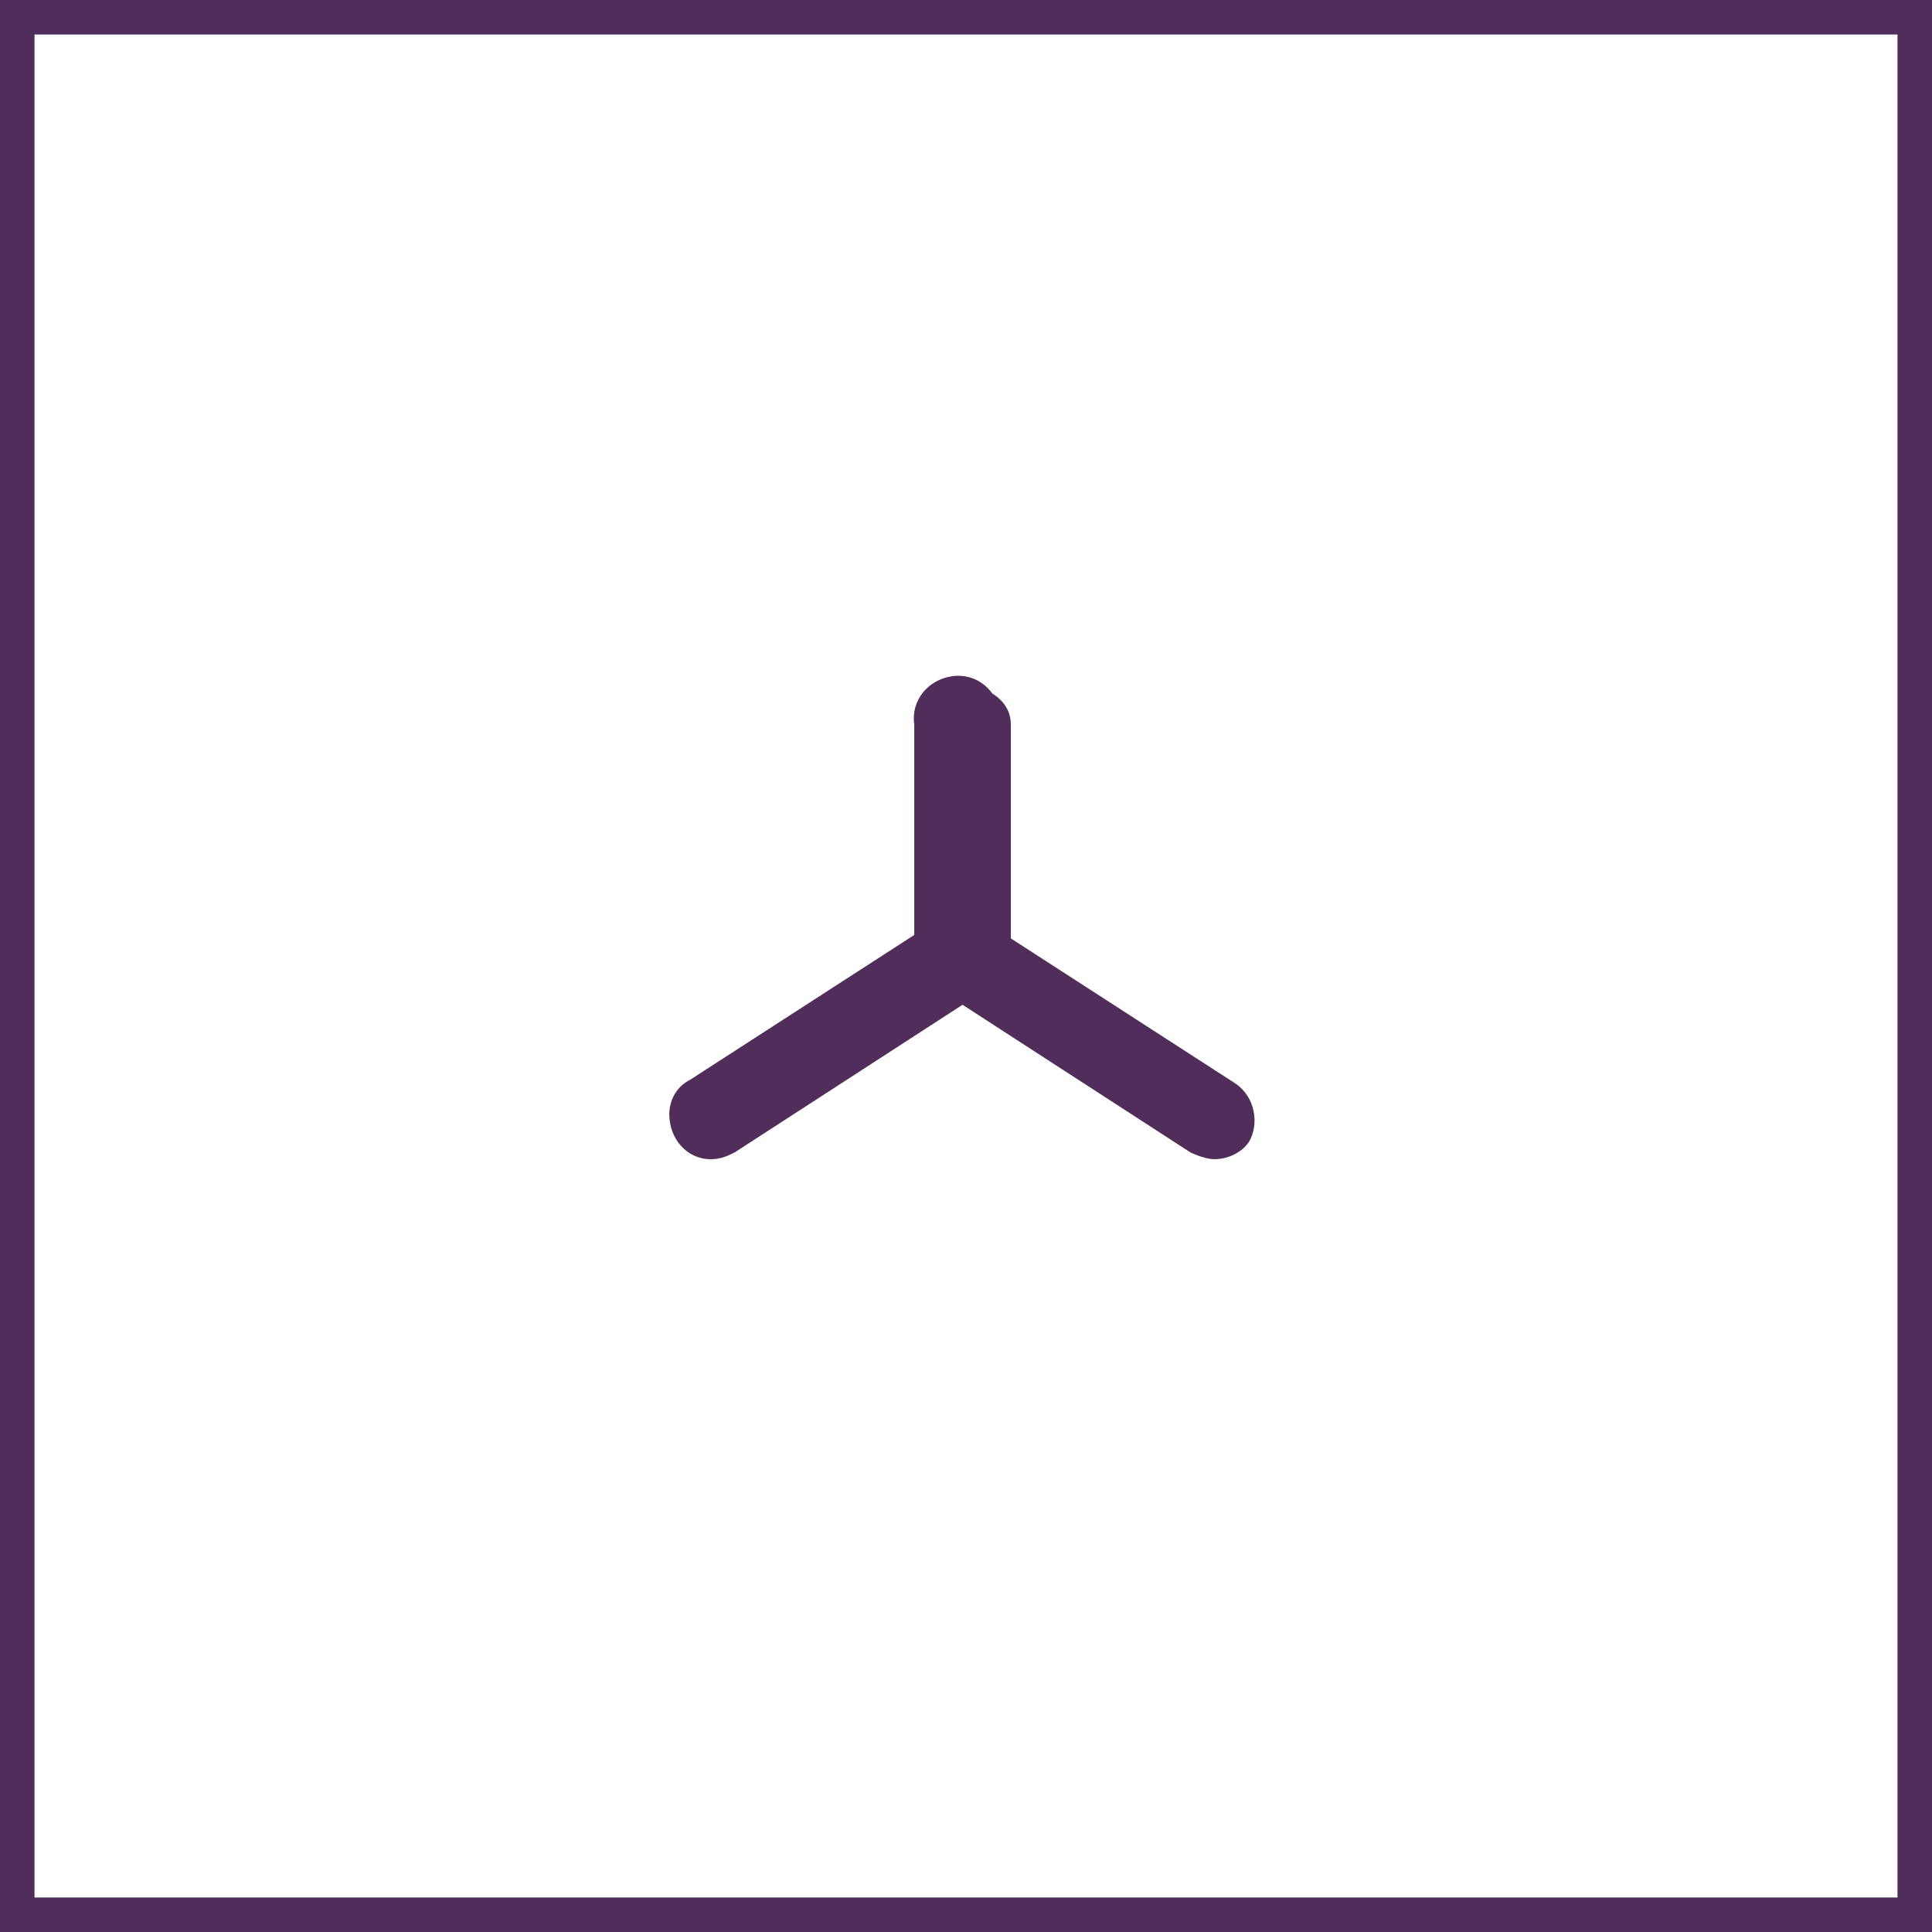
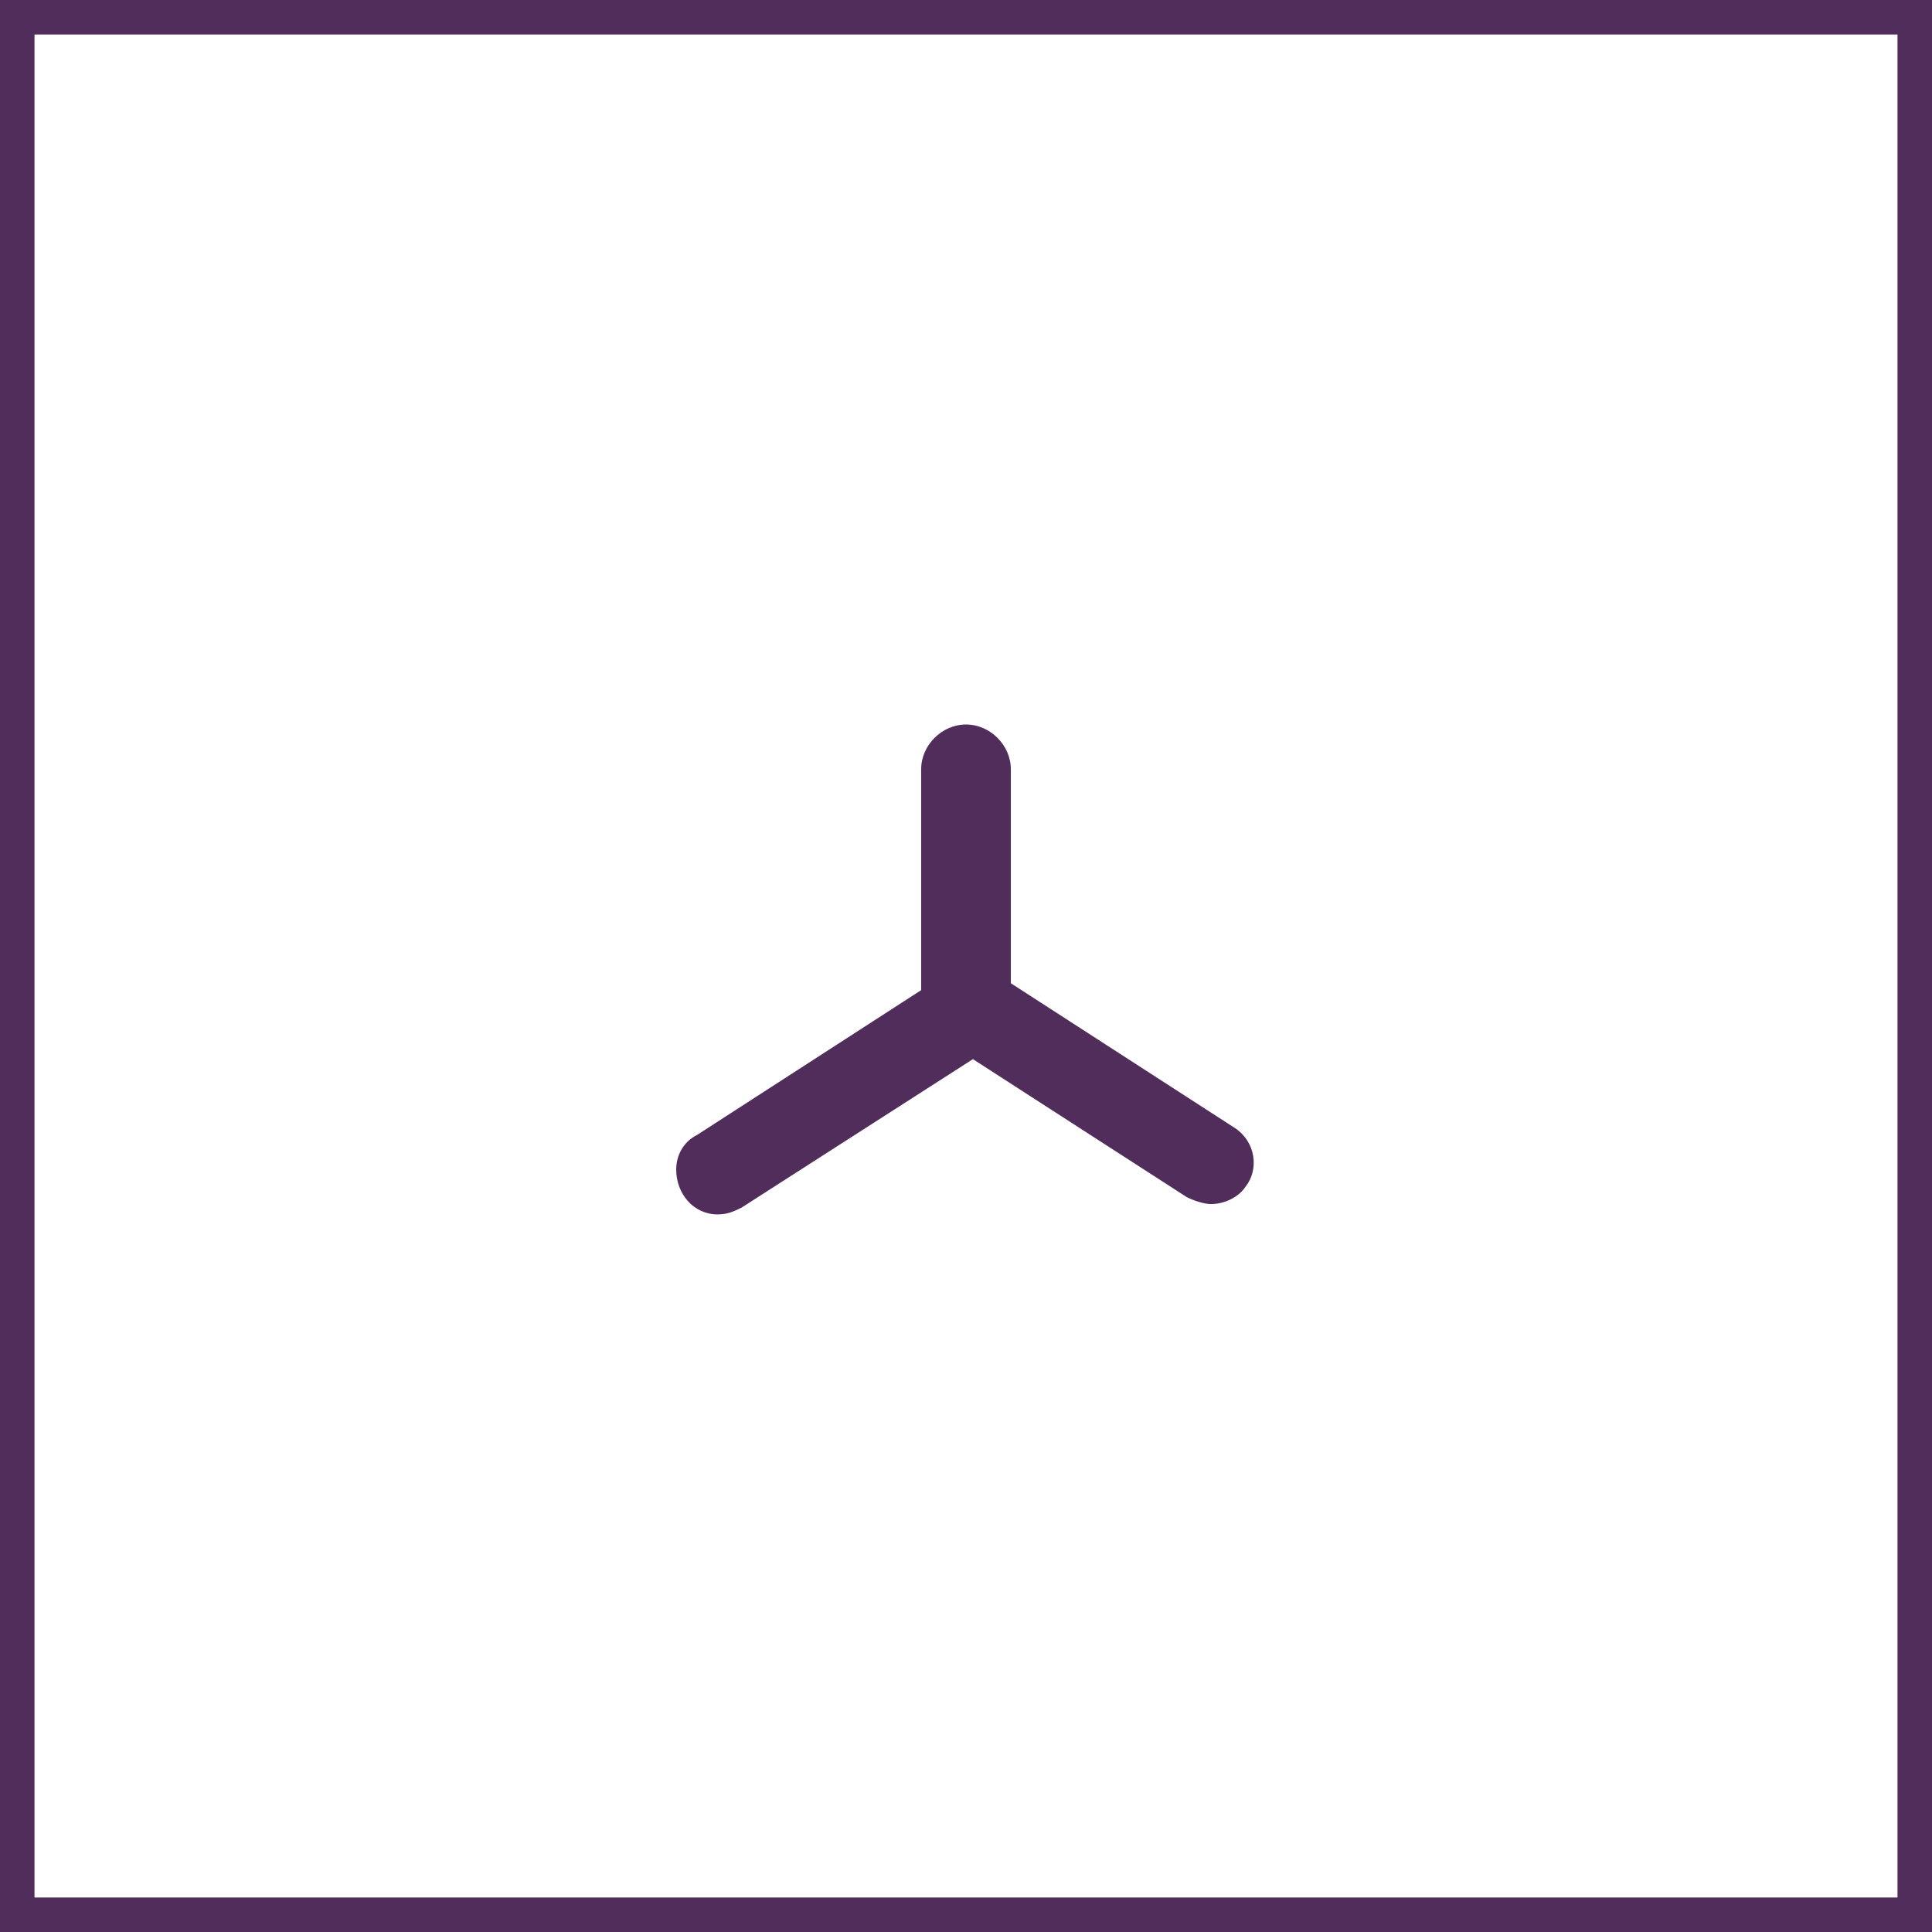
<svg xmlns="http://www.w3.org/2000/svg" version="1.1" id="Ebene_1" x="0px" y="0px" viewBox="0 0 56 56" style="enable-background:new 0 0 56 56;" xml:space="preserve">
  <style type="text/css">
	.st0{fill:#512D5B;}
	.st1{fill:#512D5B;stroke:#1B1B1B;stroke-width:2;stroke-linecap:round;stroke-linejoin:round;stroke-miterlimit:10;}
	.st2{display:none;opacity:0.4;}
	.st3{display:inline;}
	.st4{fill:#1B1B1B;}
- 	.st5{display:inline;fill:#512D5B;stroke:#1B1B1B;stroke-linejoin:round;stroke-miterlimit:10;}
+ 	.st5{display:inline;fill:none;stroke:#1B1B1B;stroke-linejoin:round;stroke-miterlimit:10;}
</style>
  <g>
    <path class="st0" d="M55,1v54H1V1H55 M56,0H0v56h56V0L56,0z" />
  </g>
  <g>
    <path class="st1" d="M39.2,22.4" />
    <g class="st2">
      <g class="st3">
        <rect x="0.5" y="0.5" class="st0" width="55" height="55" />
        <path class="st4" d="M55,1v54H1V1H55 M56,0H0v56h56V0L56,0z" />
      </g>
      <g class="st3">
        <rect x="6.1" y="6.1" class="st0" width="43.8" height="43.8" />
-         <path class="st4" d="M49.4,6.6v42.8H6.6V6.6H49.4 M50.4,5.6H5.6v44.8h44.8V5.6L50.4,5.6z" />
+         <path class="st4" d="M49.4,6.6v42.8H6.6V6.6H49.4 M50.4,5.6H5.6v44.8h44.8L50.4,5.6L50.4,5.6z" />
      </g>
      <g class="st3">
-         <path class="st0" d="M28,49.9C15.9,49.9,6.1,40.1,6.1,28C6.1,15.9,15.9,6.1,28,6.1c12.1,0,21.9,9.8,21.9,21.9     C49.9,40.1,40.1,49.9,28,49.9z" />
+         <path class="st0" d="M28,49.9C15.9,49.9,6.1,40.1,6.1,28S15.9,6.1,28,6.1S49.9,15.9,49.9,28S40.1,49.9,28,49.9z" />
        <path class="st4" d="M28,6.6c11.8,0,21.4,9.6,21.4,21.4S39.8,49.4,28,49.4S6.6,39.8,6.6,28S16.2,6.6,28,6.6 M28,5.6     C15.6,5.6,5.6,15.6,5.6,28s10,22.4,22.4,22.4s22.4-10,22.4-22.4S40.4,5.6,28,5.6L28,5.6z" />
      </g>
      <g class="st3">
        <rect x="12.5" y="12.5" class="st0" width="30.9" height="30.9" />
-         <path class="st4" d="M43,13V43H13V13H43 M44,12H12V44H44V12L44,12z" />
+         <path class="st4" d="M43,13v30H13V13H43 M44,12H12v32h32V12L44,12z" />
      </g>
      <line class="st5" x1="0" y1="0" x2="56" y2="56" />
      <line class="st5" x1="56" y1="0" x2="0" y2="56" />
    </g>
-     <g id="_x33_307bc58-7c9c-464c-a07e-a50e03edda23_1_">
-       <path class="st0" d="M20.6,33.6c-0.7,0-1.2-0.6-1.2-1.3c0-0.4,0.2-0.8,0.6-1l6.5-4.2V21c-0.1-0.7,0.4-1.3,1.1-1.4    c0.7-0.1,1.3,0.4,1.4,1.1c0,0.1,0,0.1,0,0.2v6.9c0,0.4-0.2,0.8-0.6,1l-7.1,4.6C21.1,33.5,20.9,33.6,20.6,33.6z" />
-       <path class="st0" d="M35.2,33.6c-0.2,0-0.5-0.1-0.7-0.2l-7.1-4.6c-0.3-0.2-0.5-0.6-0.6-1V21c0.1-0.7,0.7-1.2,1.4-1.1    c0.6,0.1,1.1,0.5,1.1,1.1v6.2l6.5,4.2c0.6,0.4,0.7,1.2,0.4,1.7C36,33.4,35.6,33.6,35.2,33.6L35.2,33.6z" />
-     </g>
  </g>
+   <path class="st0" d="M35.8,32.7l-6.5-4.2v-6c0-0.1,0-0.1,0-0.2c0,0,0,0,0,0v0c0,0,0,0,0,0c0,0,0,0,0,0c0-0.7-0.6-1.3-1.3-1.3  c-0.7,0-1.3,0.6-1.3,1.3c0,0,0,0,0,0v6.4l-6.5,4.2c-0.4,0.2-0.6,0.6-0.6,1c0,0.7,0.5,1.3,1.2,1.3c0.3,0,0.5-0.1,0.7-0.2l6.7-4.3  l6.2,4c0.2,0.1,0.5,0.2,0.7,0.2c0.4,0,0.8-0.2,1-0.5C36.5,33.9,36.4,33.1,35.8,32.7z" />
</svg>
